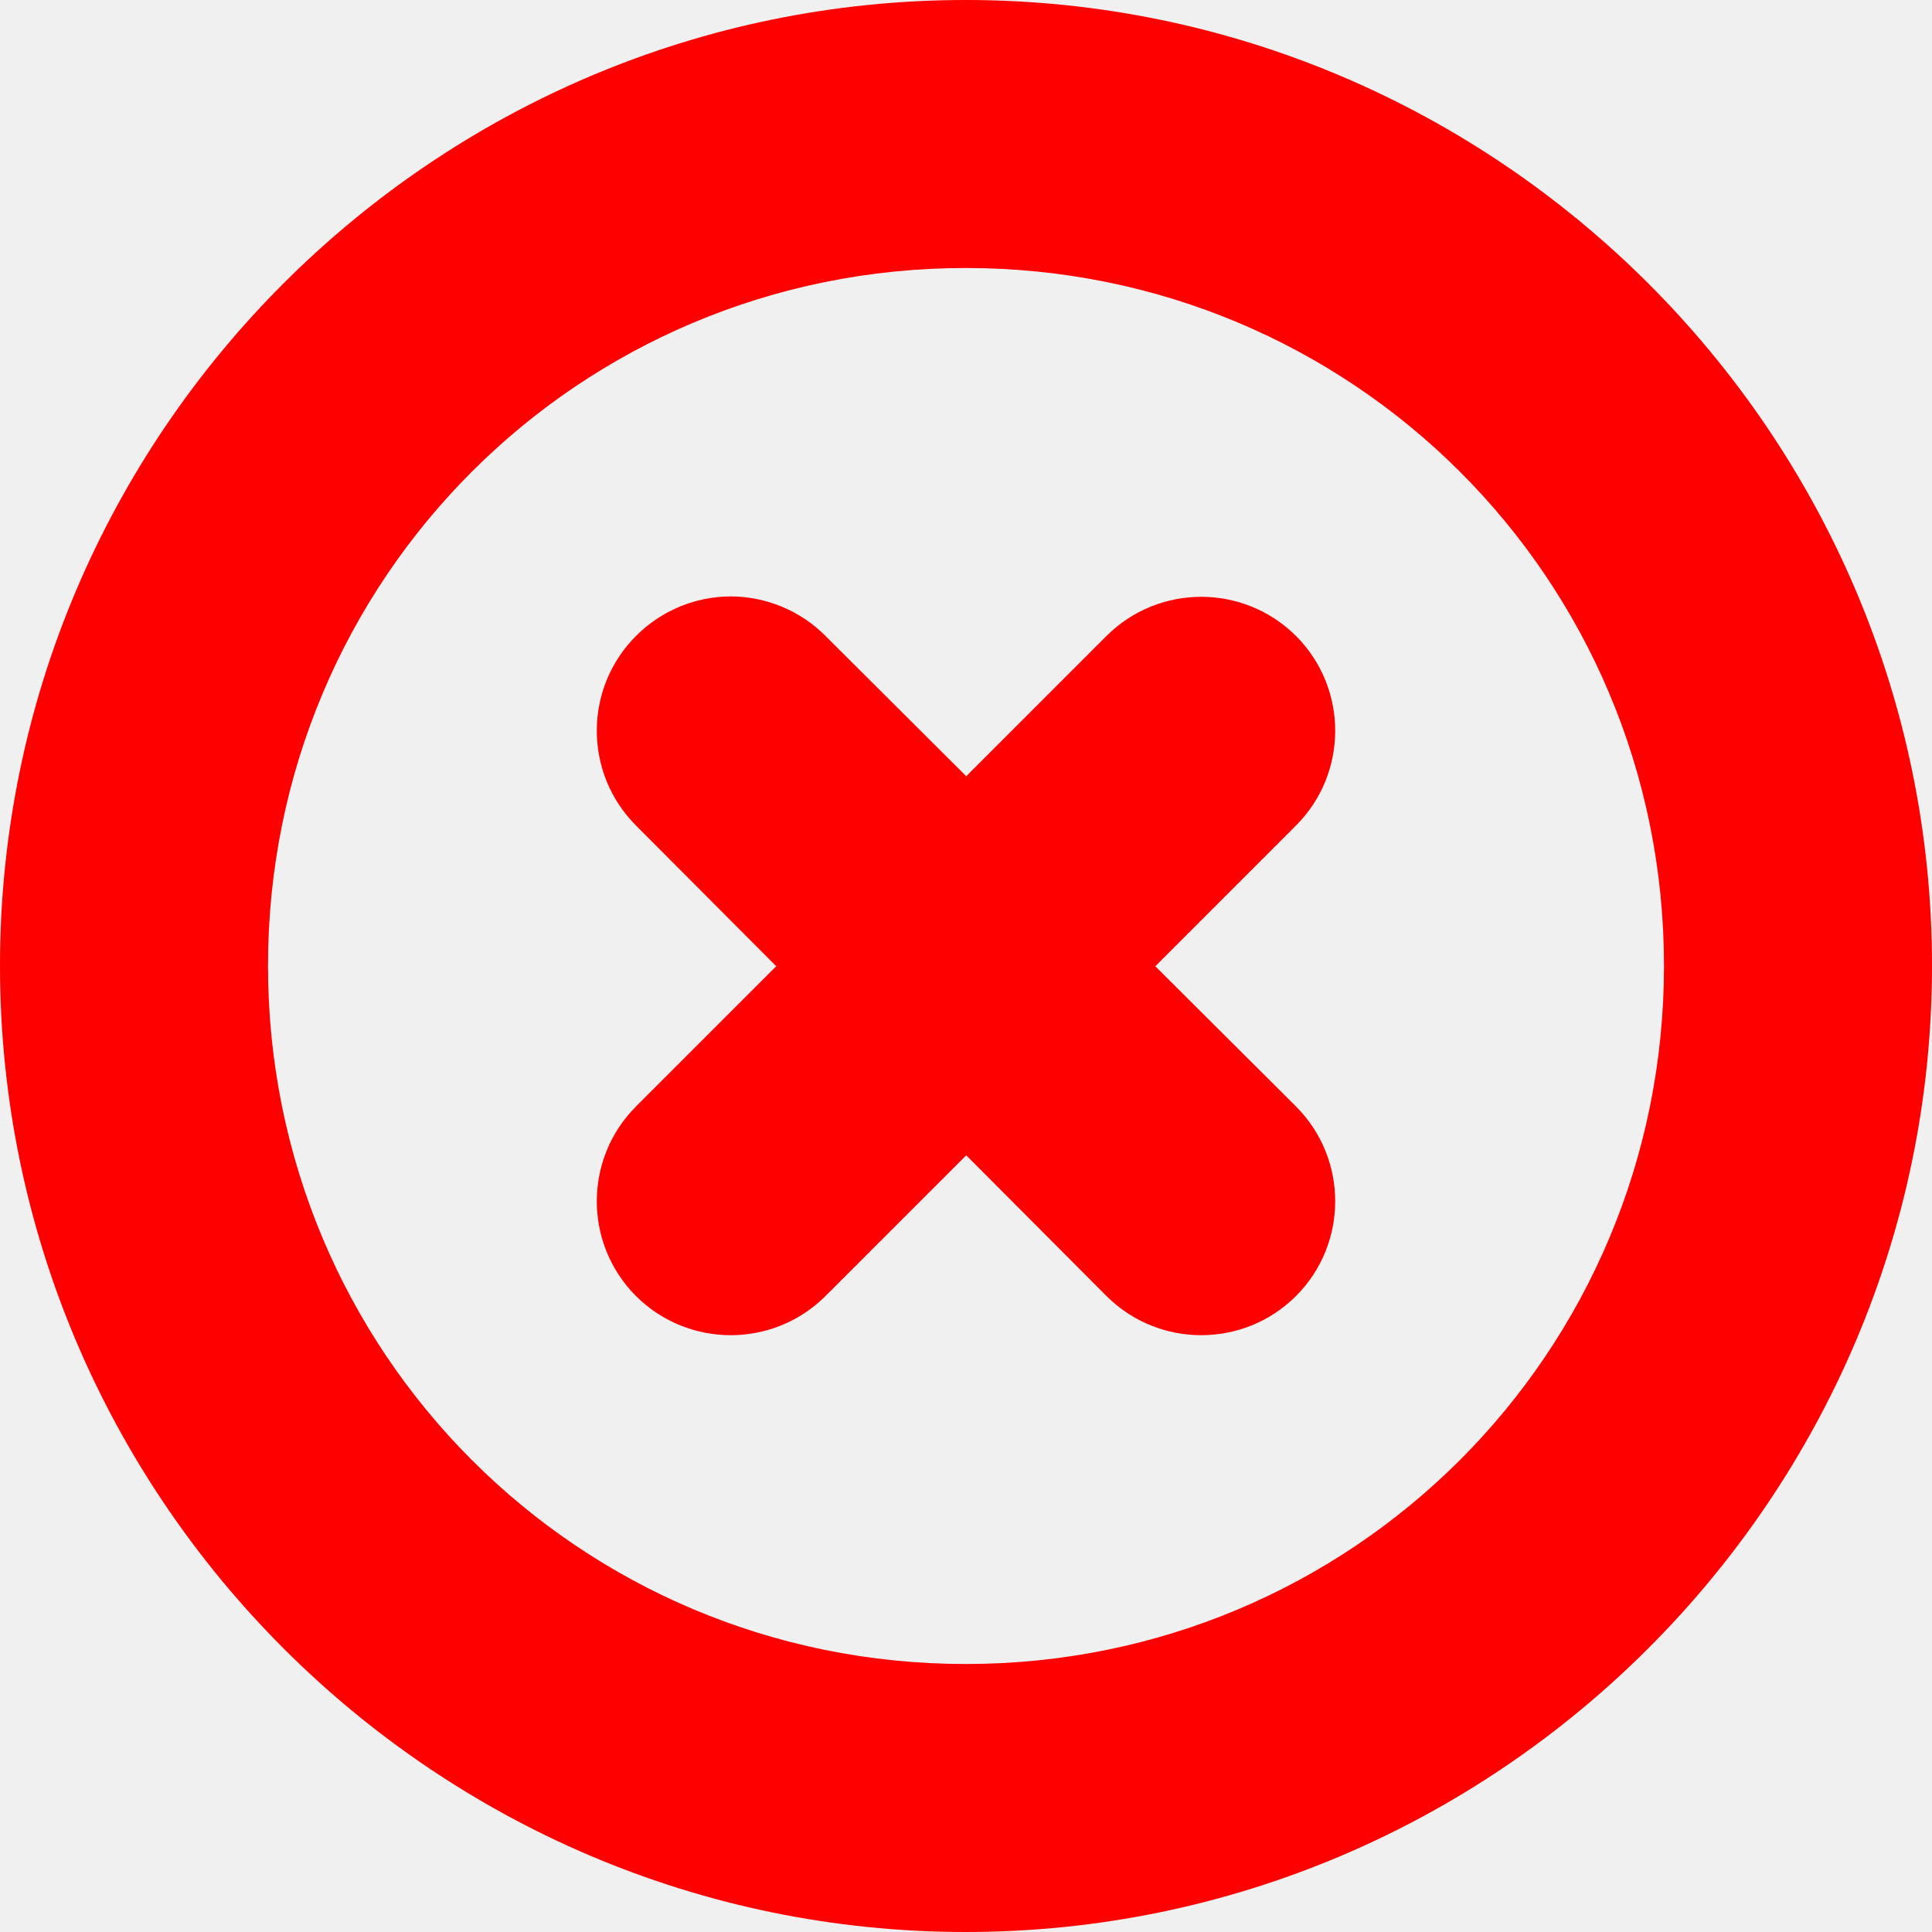
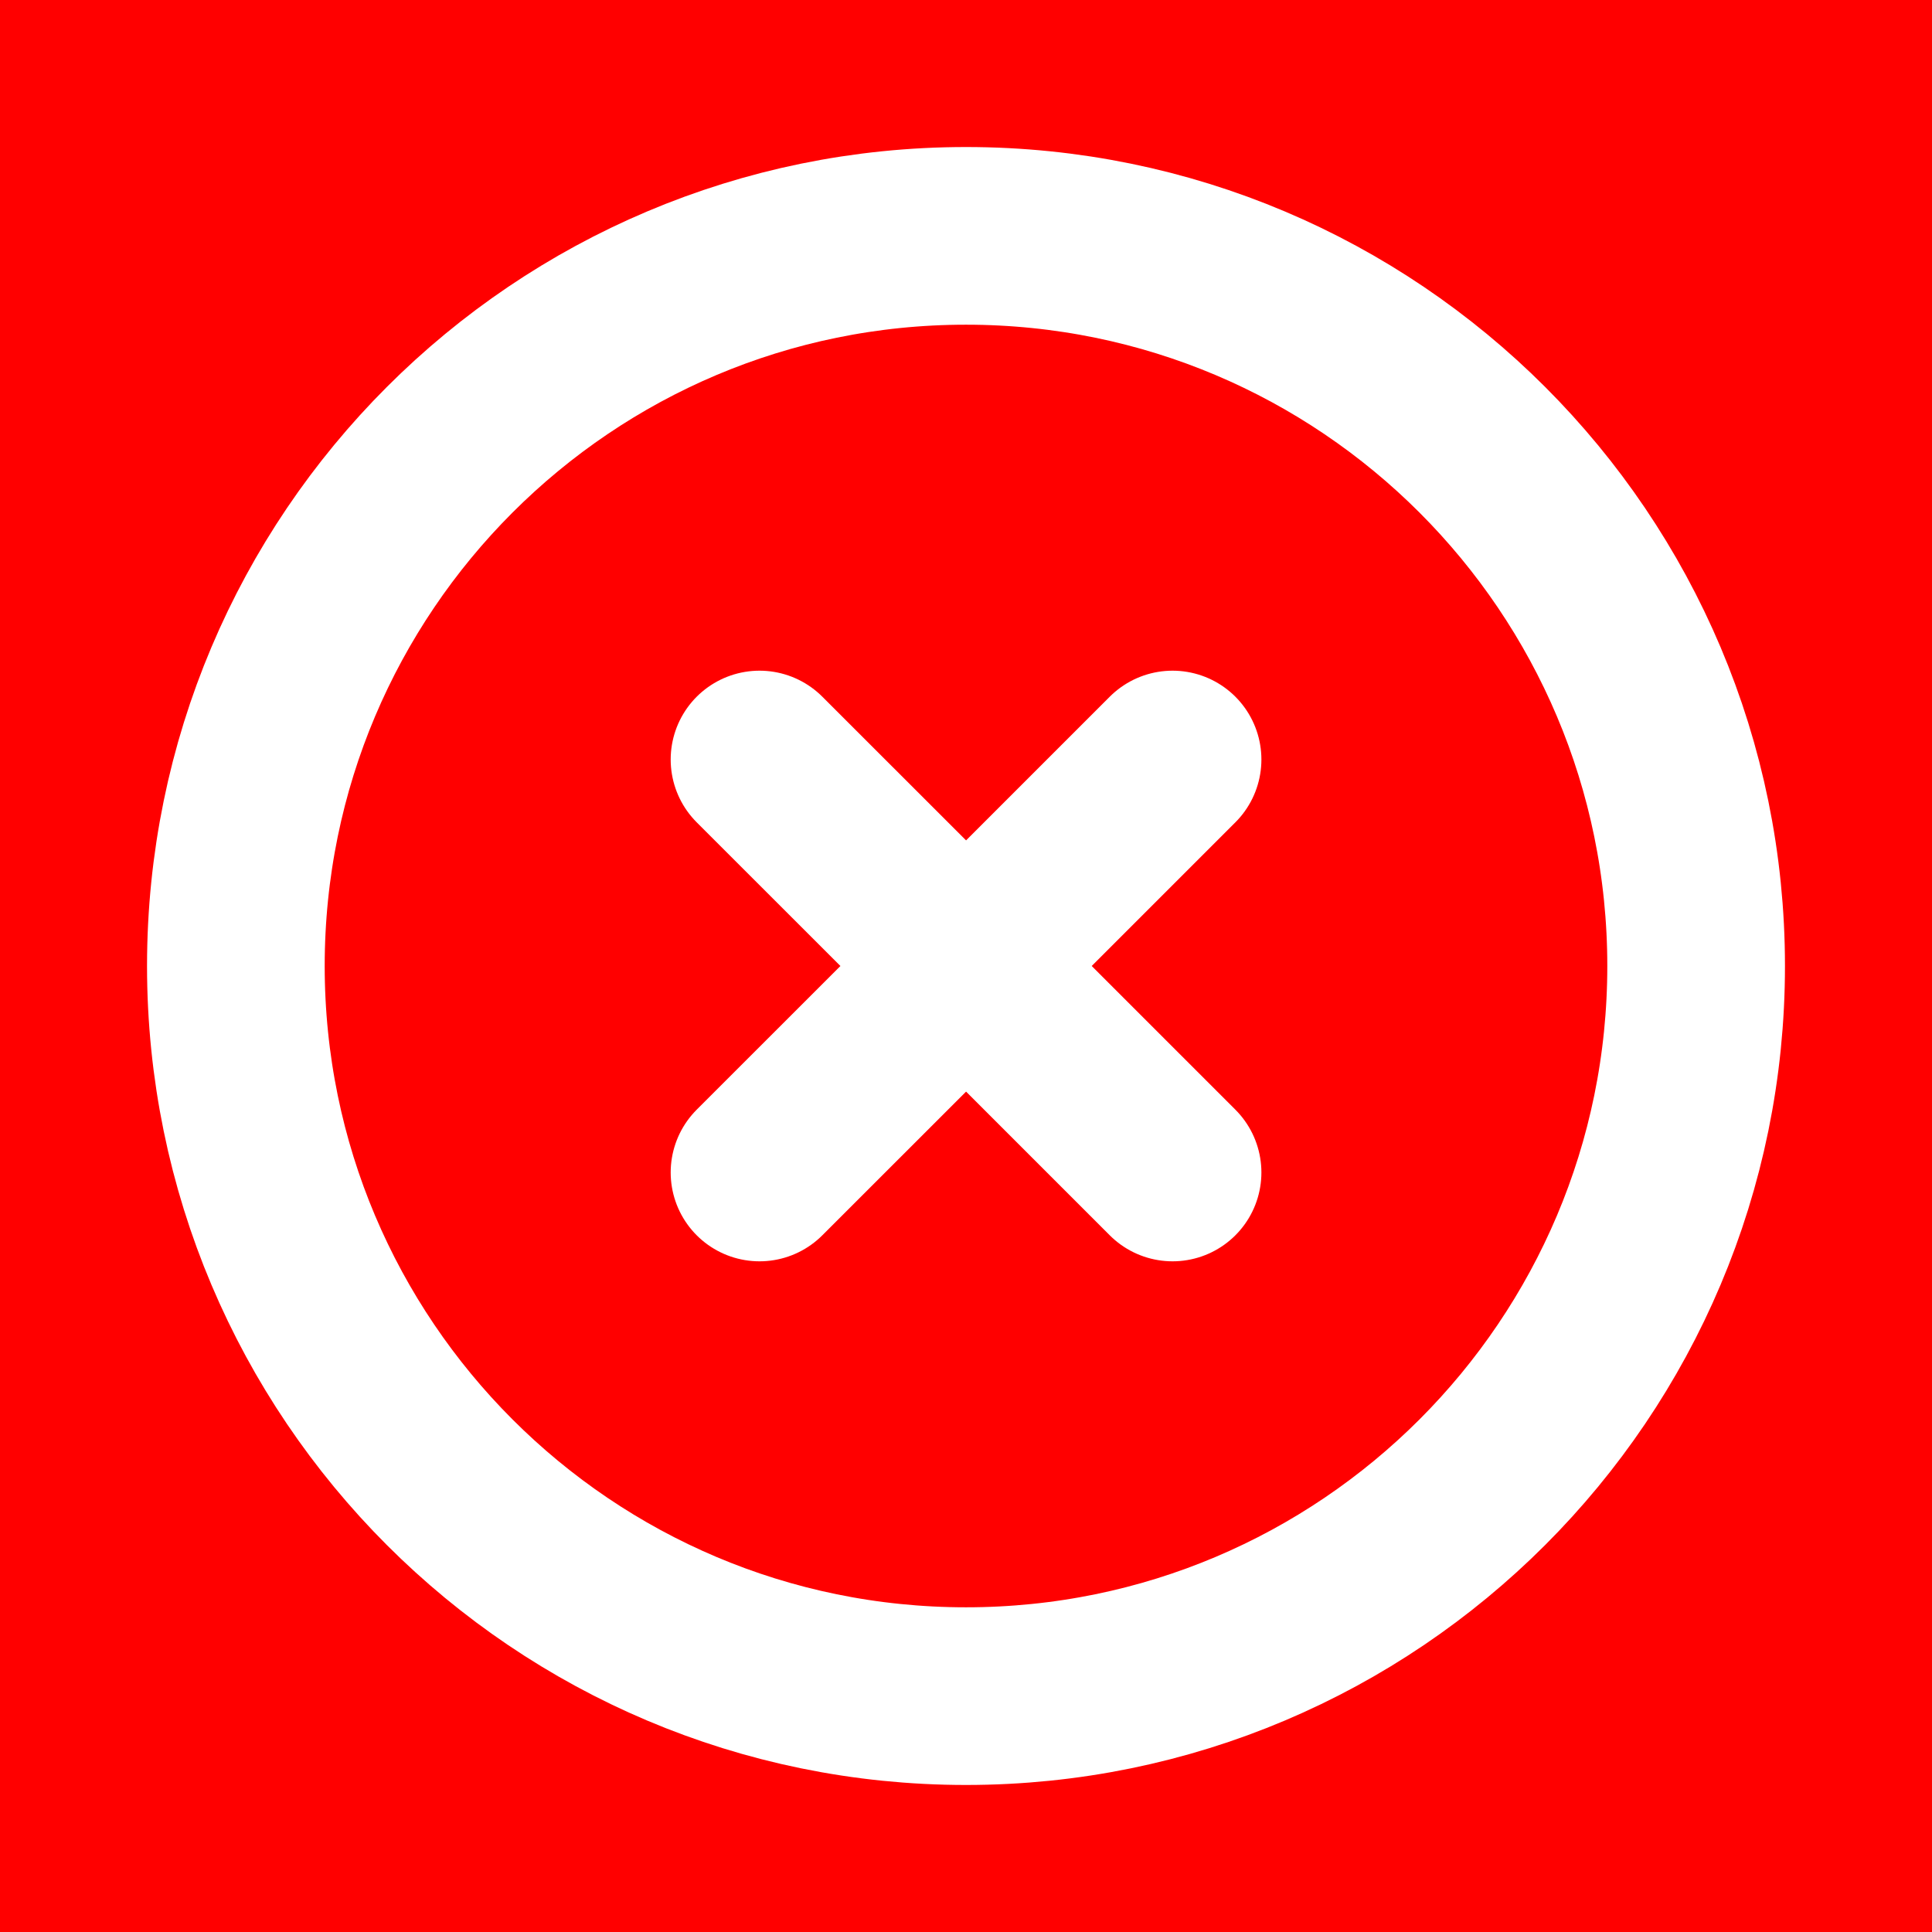
- <svg xmlns="http://www.w3.org/2000/svg" width="16" height="16" stroke-width="1.5" viewBox="0 0 8.348 8.348" fill="none" color="#000000" version="1.1" id="svg4">
+ <svg xmlns="http://www.w3.org/2000/svg" width="34px" height="34px" stroke-width="1.5" viewBox="0 0 24 24" fill="none" color="#000000" version="1.1" id="svg4">
  <defs id="defs8" />
-   <path style="color:#000000;fill:#ff0000;fill-opacity:1;stroke-width:1.6;stroke-linecap:round;stroke-linejoin:round;-inkscape-stroke:none" d="M 4.173,0 C 1.875,0 0,1.875 0,4.173 c 0,2.298 1.875,4.175 4.173,4.175 2.298,0 4.175,-1.877 4.175,-4.175 C 8.348,1.875 6.471,0 4.173,0 Z m 0,1.158 c 1.672,0 3.017,1.343 3.017,3.015 0,1.672 -1.345,3.017 -3.017,3.017 -1.672,0 -3.015,-1.345 -3.015,-3.017 0,-1.672 1.343,-3.015 3.015,-3.015 z M 3.158,2.577 a 0.58,0.58 0 0 0 -0.41,0.171 0.58,0.58 0 0 0 0,0.819 L 3.354,4.175 2.748,4.781 a 0.58,0.58 0 0 0 0,0.819 0.58,0.58 0 0 0 0.819,0 L 4.175,4.992 4.781,5.6 a 0.58,0.58 0 0 0 0.819,0 0.58,0.58 0 0 0 0,-0.819 L 4.992,4.175 5.6,3.567 a 0.58,0.58 0 0 0 0,-0.819 0.58,0.58 0 0 0 -0.819,0 L 4.175,3.354 3.567,2.748 A 0.58,0.58 0 0 0 3.158,2.577 Z" id="path2" />
+   <g id="layer2" style="display:inline">
+     <rect style="display:inline;fill:#ff0000;stroke:none;stroke-width:1.678;stroke-linecap:round" id="rect346" width="24" height="24" x="-7.7715612e-16" y="5.5511151e-17" />
+   </g>
+   <g id="layer1" style="display:inline">
+     <path d="M 9.435,14.565 12.001,12 M 14.566,9.435 12.001,12 m 0,0 L 9.435,9.435 M 12.001,12 l 2.565,2.565 M 12,21.07 c 5.009,0 9.07,-4.061 9.07,-9.07 0,-5.009 -4.061,-9.07 -9.07,-9.07 -5.009,0 -9.07,4.061 -9.07,9.07 0,5.009 4.061,9.07 9.07,9.07 z" stroke="#000000" stroke-width="1.36" stroke-linecap="round" stroke-linejoin="round" id="path2" style="fill:none;stroke:#ffffff;stroke-opacity:1;stroke-width:2.207;stroke-dasharray:none" />
+   </g>
</svg>
